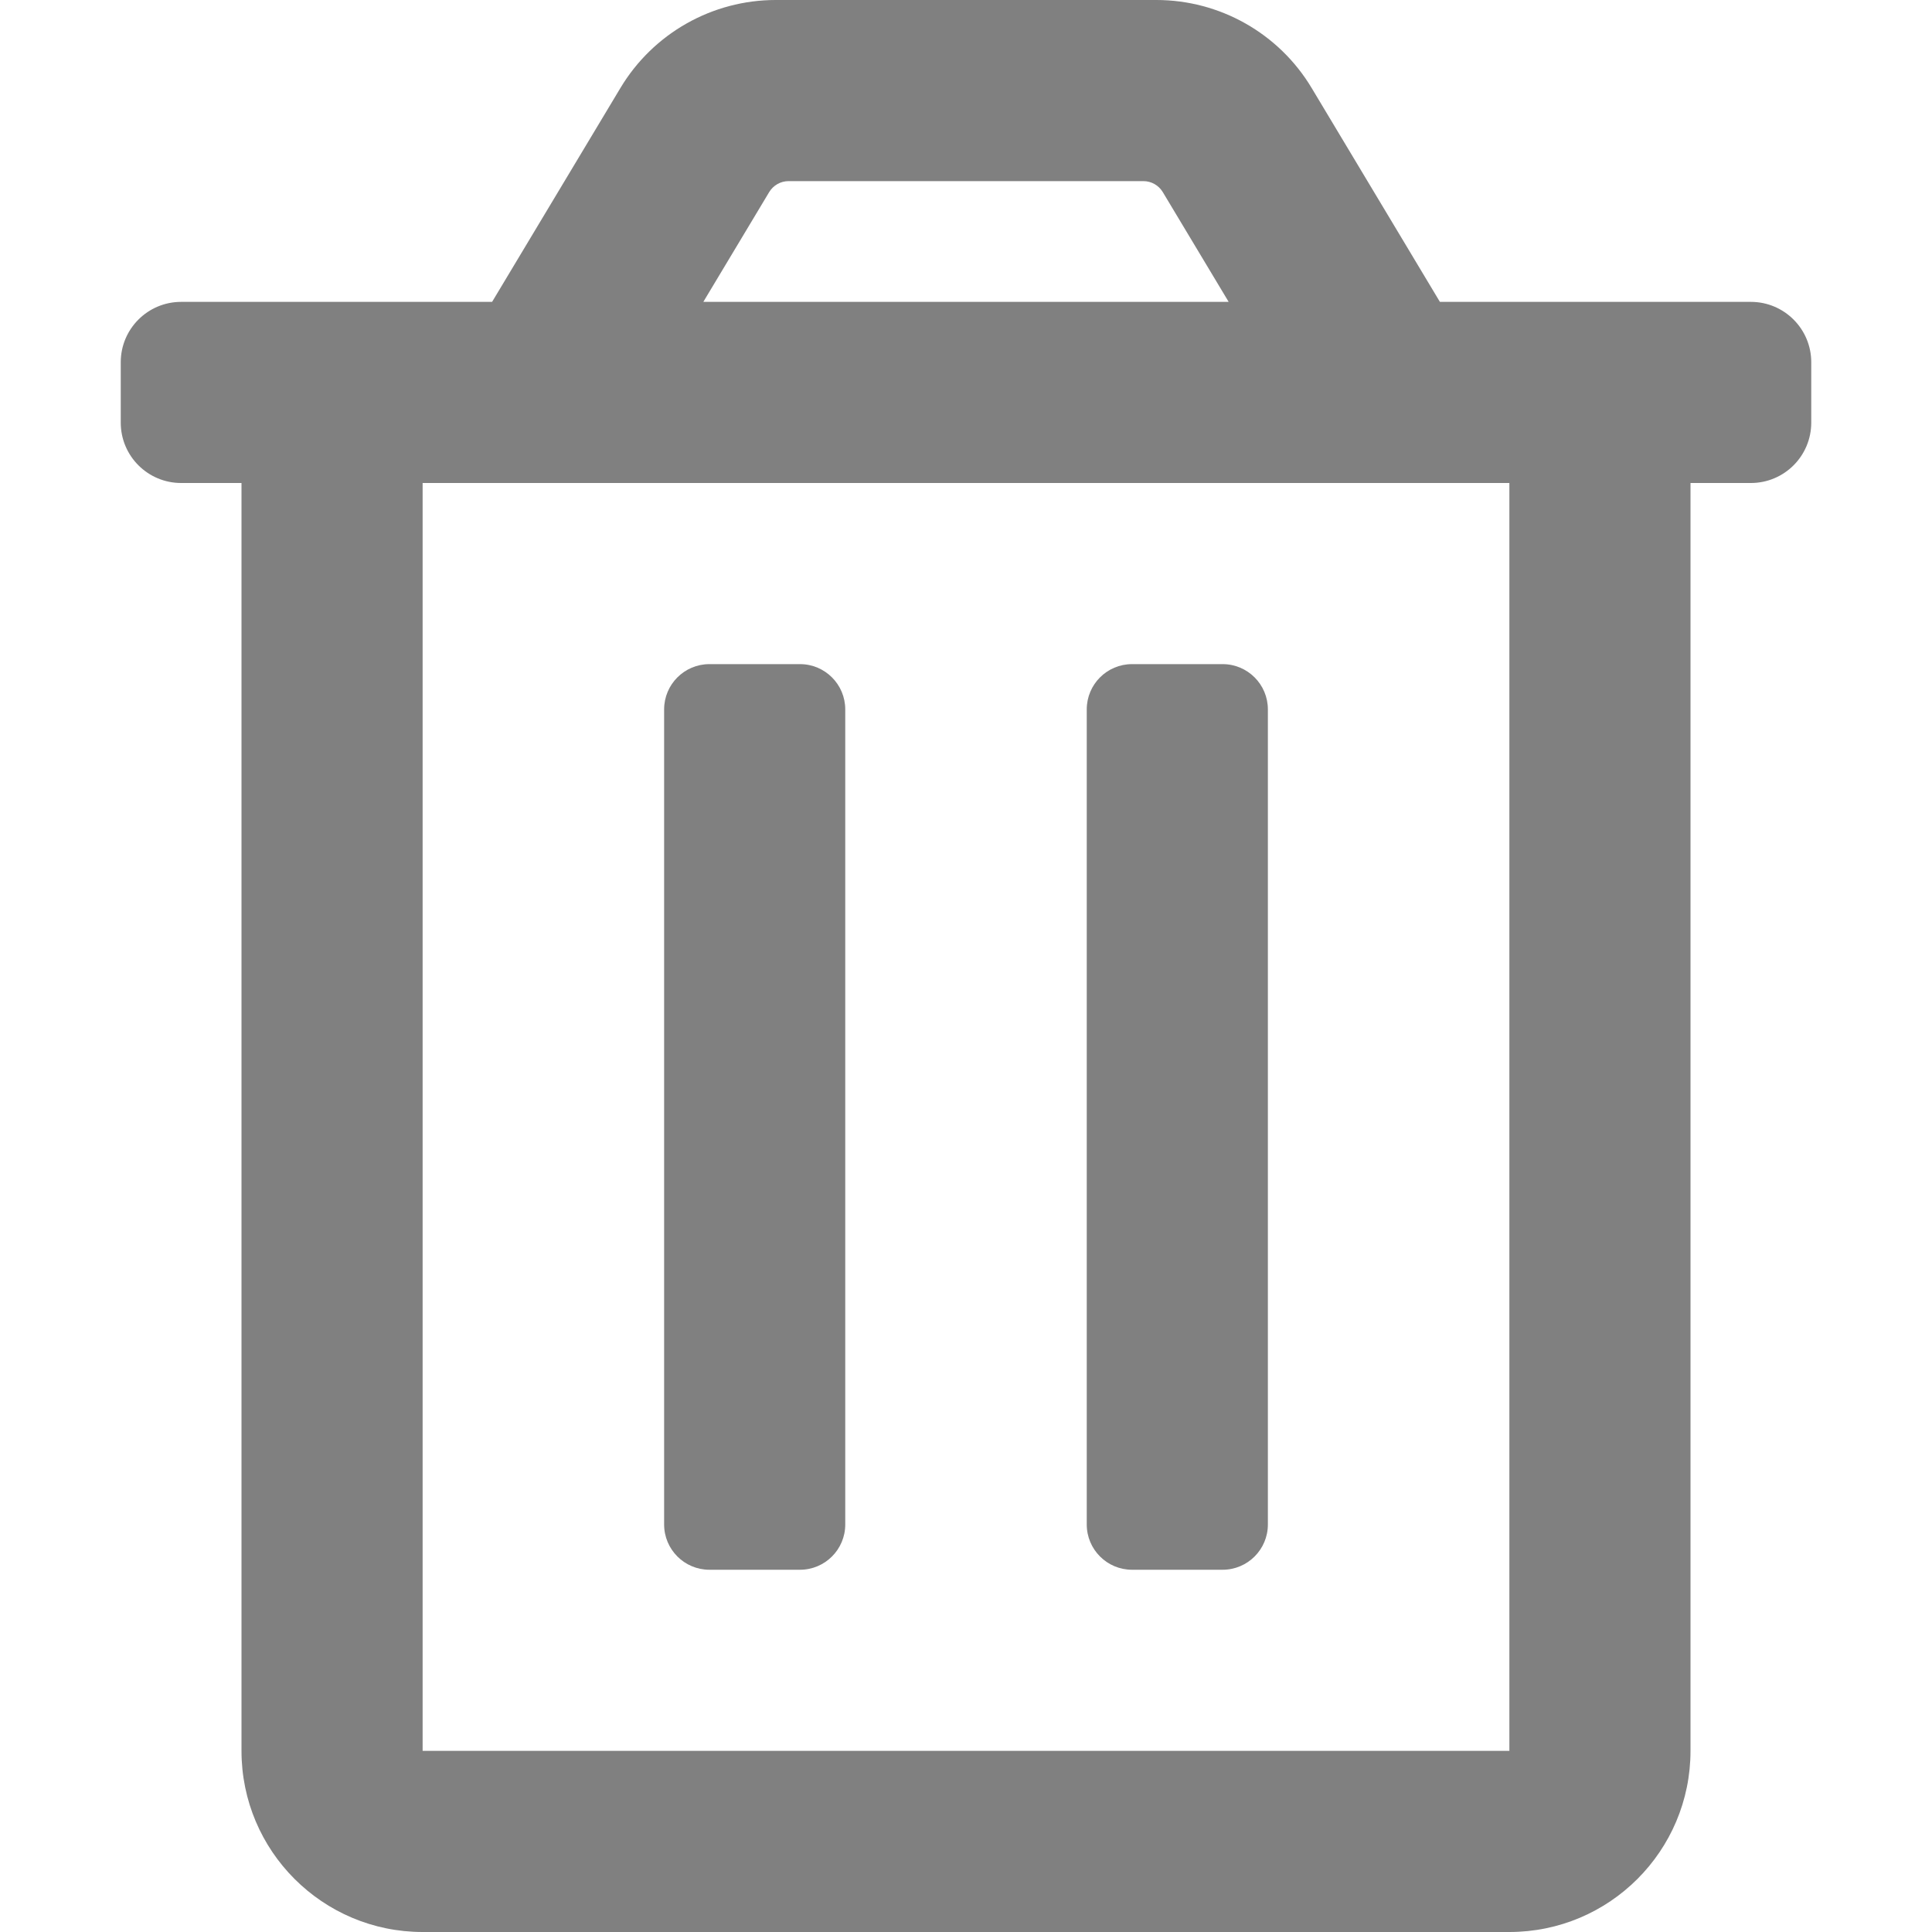
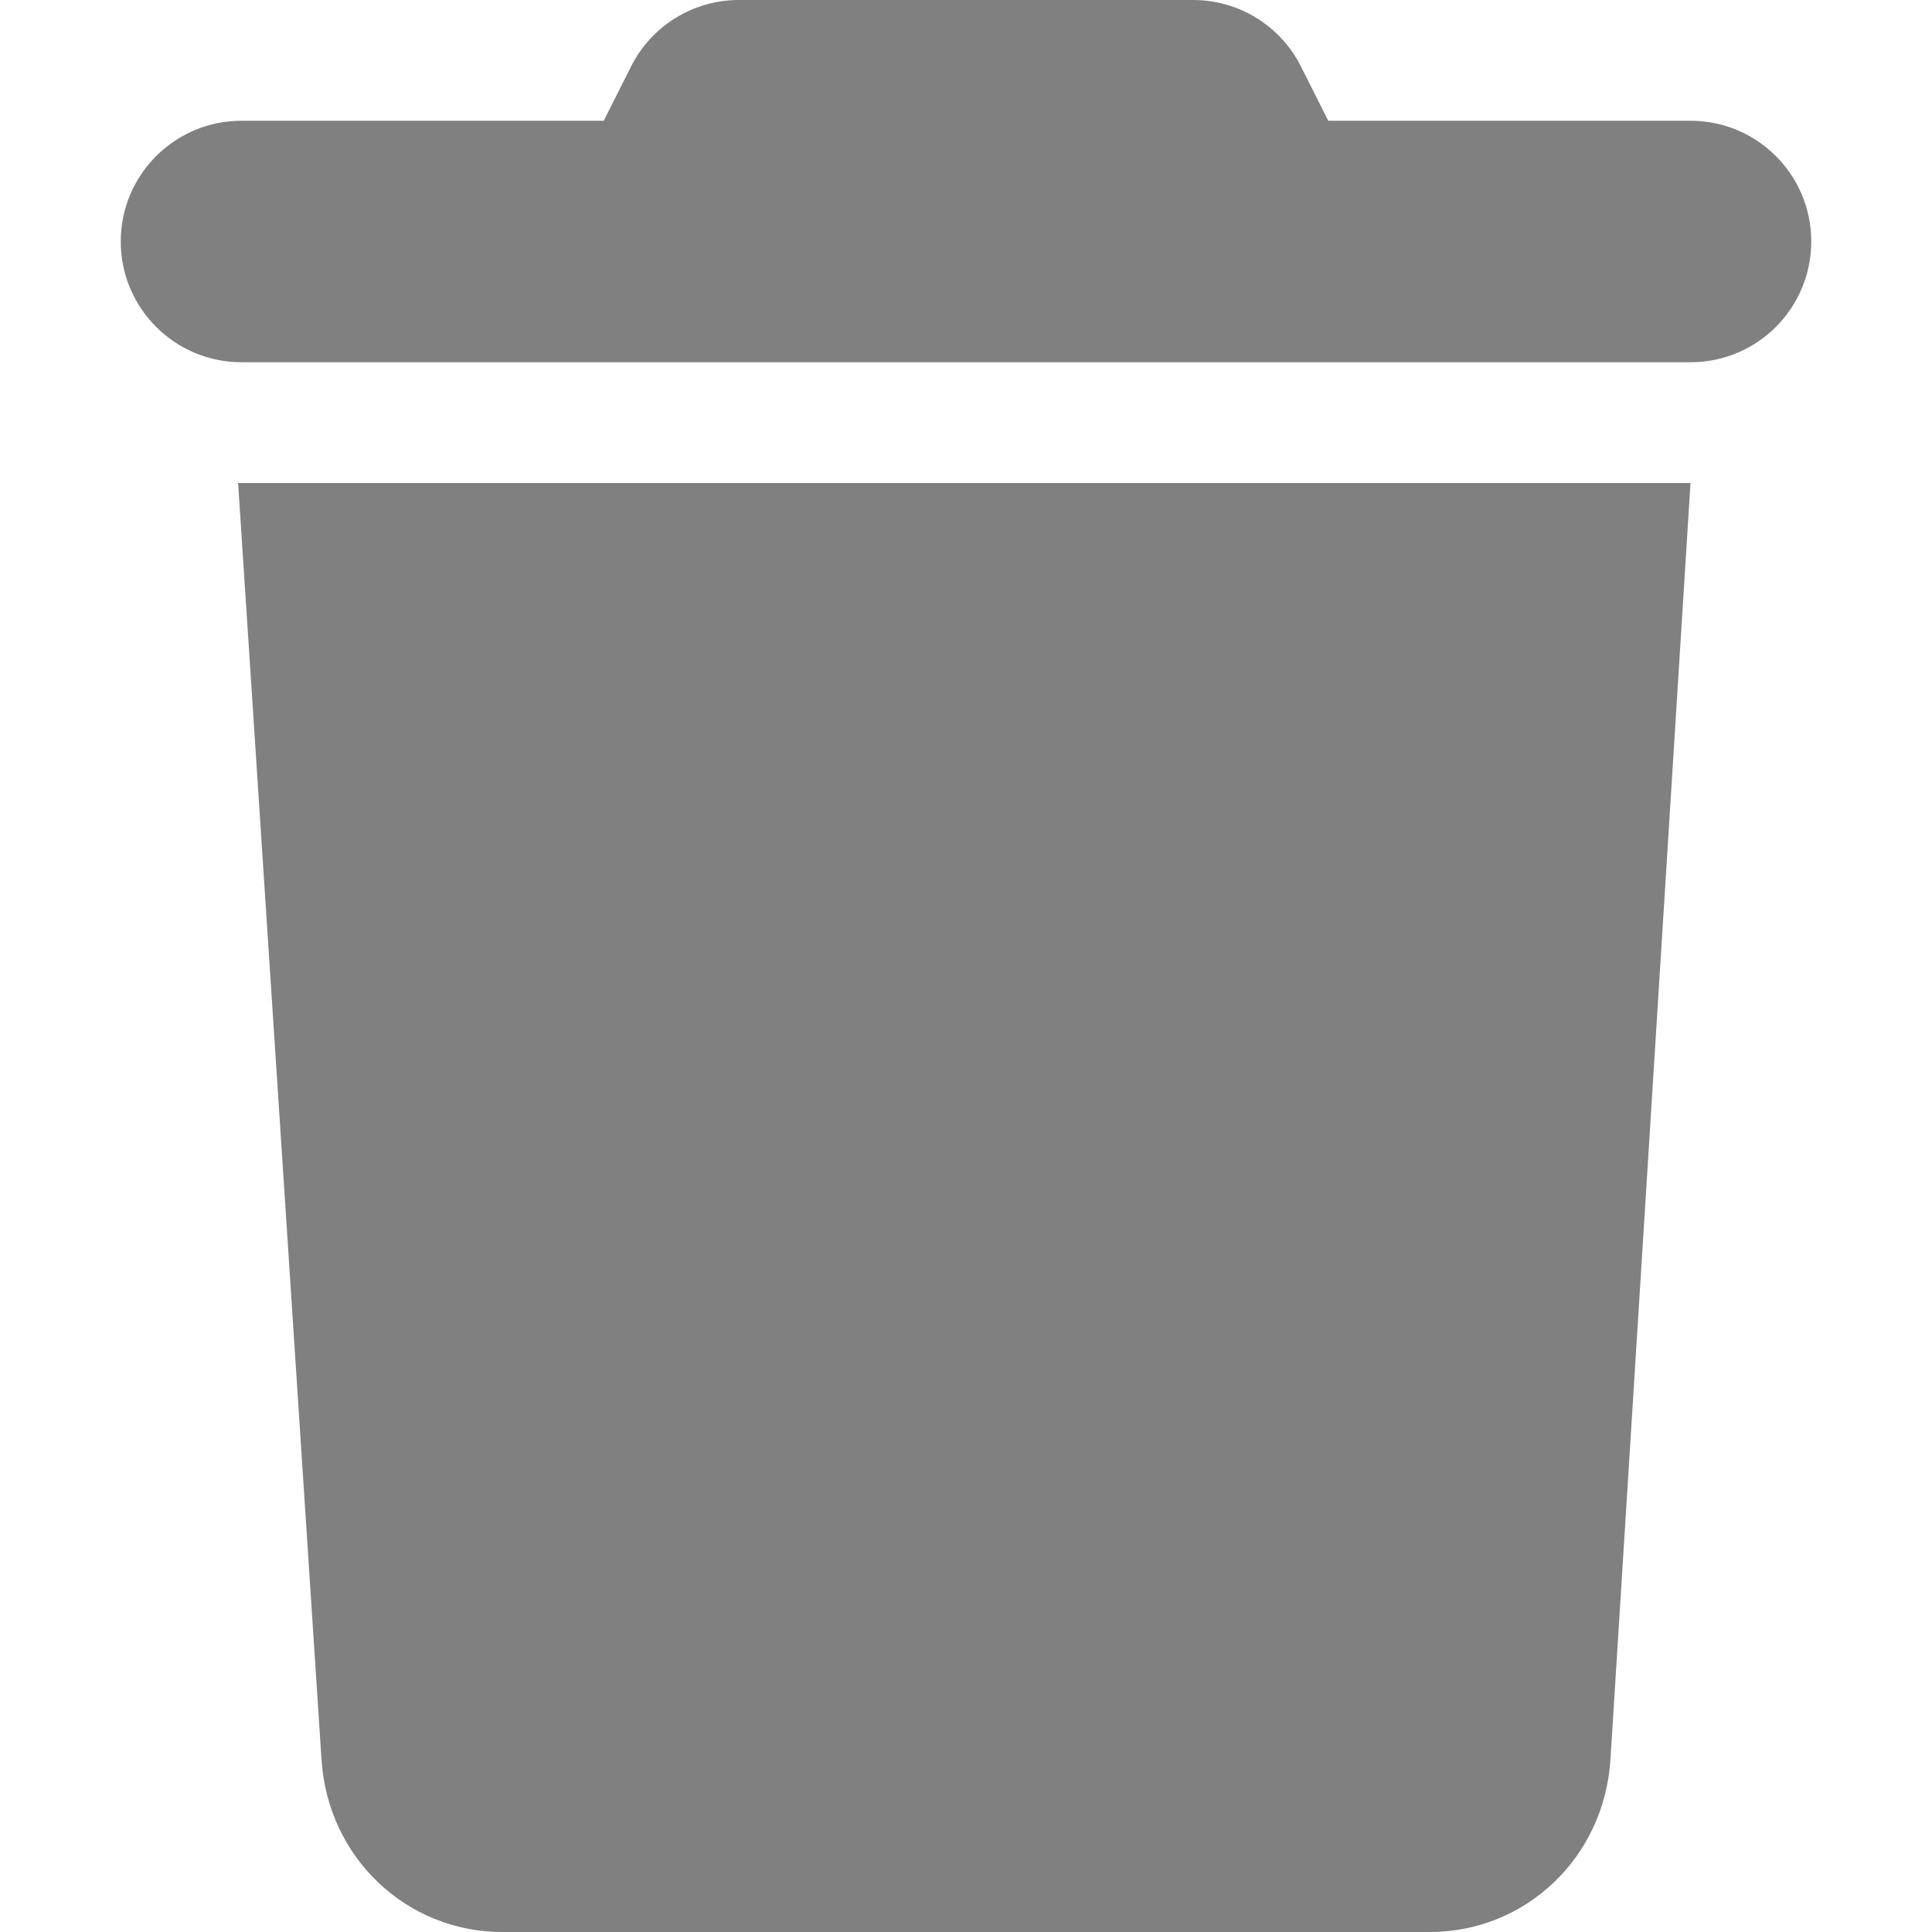
<svg xmlns="http://www.w3.org/2000/svg" width="32" height="32" viewBox="0 0 448 512">
-   <path fill="#808080" d="M268 416h24a12 12 0 0 0 12-12V188a12 12 0 0 0-12-12h-24a12 12 0 0 0-12 12v216a12 12 0 0 0 12 12zM432 80h-82.41l-34-56.7A48 48 0 0 0 274.41 0H173.59a48 48 0 0 0-41.16 23.3L98.41 80H16A16 16 0 0 0 0 96v16a16 16 0 0 0 16 16h16v336a48 48 0 0 0 48 48h288a48 48 0 0 0 48-48V128h16a16 16 0 0 0 16-16V96a16 16 0 0 0-16-16zM171.84 50.91A6 6 0 0 1 177 48h94a6 6 0 0 1 5.15 2.91L293.61 80H154.39zM368 464H80V128h288zm-212-48h24a12 12 0 0 0 12-12V188a12 12 0 0 0-12-12h-24a12 12 0 0 0-12 12v216a12 12 0 0 0 12 12z" />
+   <path fill="#808080" d="M135.2 17.69C140.6 6.848 151.7 0 163.8 0H284.2C296.3 0 307.4 6.848 312.8 17.69L320 32H416C433.7 32 448 46.33 448 64C448 81.67 433.7 96 416 96H32C14.33 96 0 81.67 0 64C0 46.33 14.33 32 32 32H128L135.2 17.69zM394.8 466.1C393.2 492.3 372.3 512 346.9 512H101.1C75.75 512 54.77 492.3 53.19 466.1L31.1 128H416L394.8 466.1z" />
</svg>
